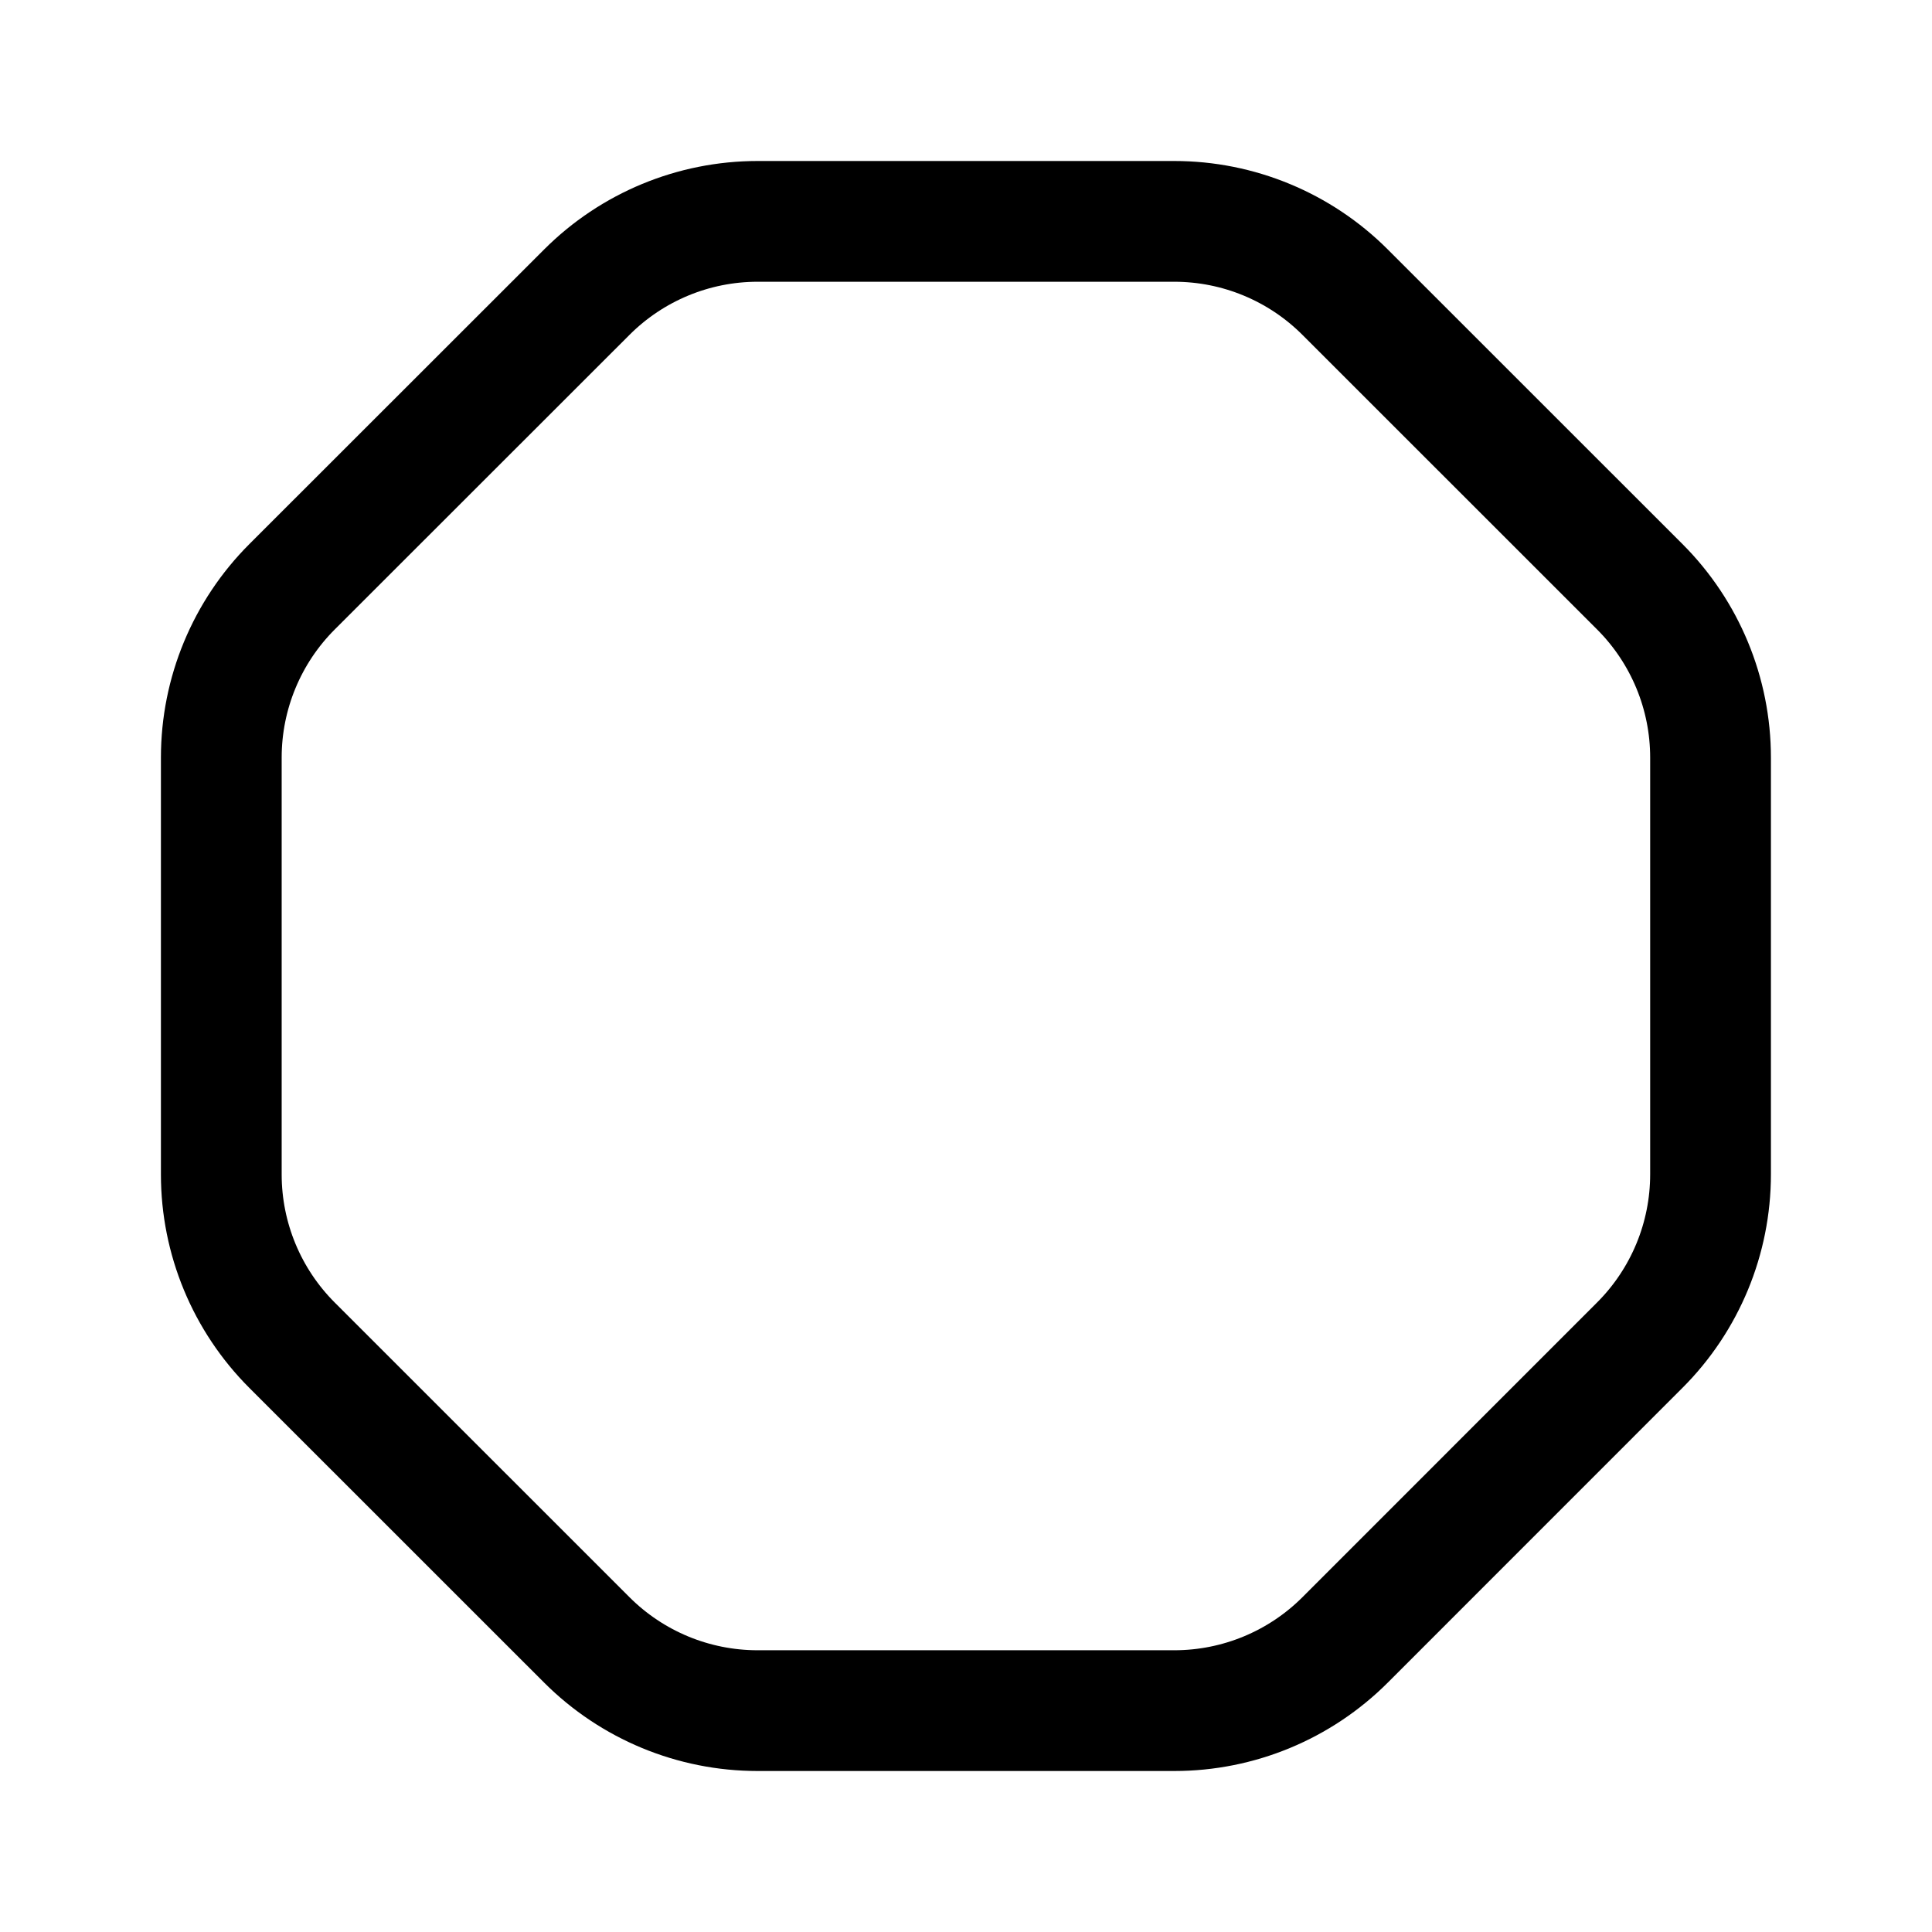
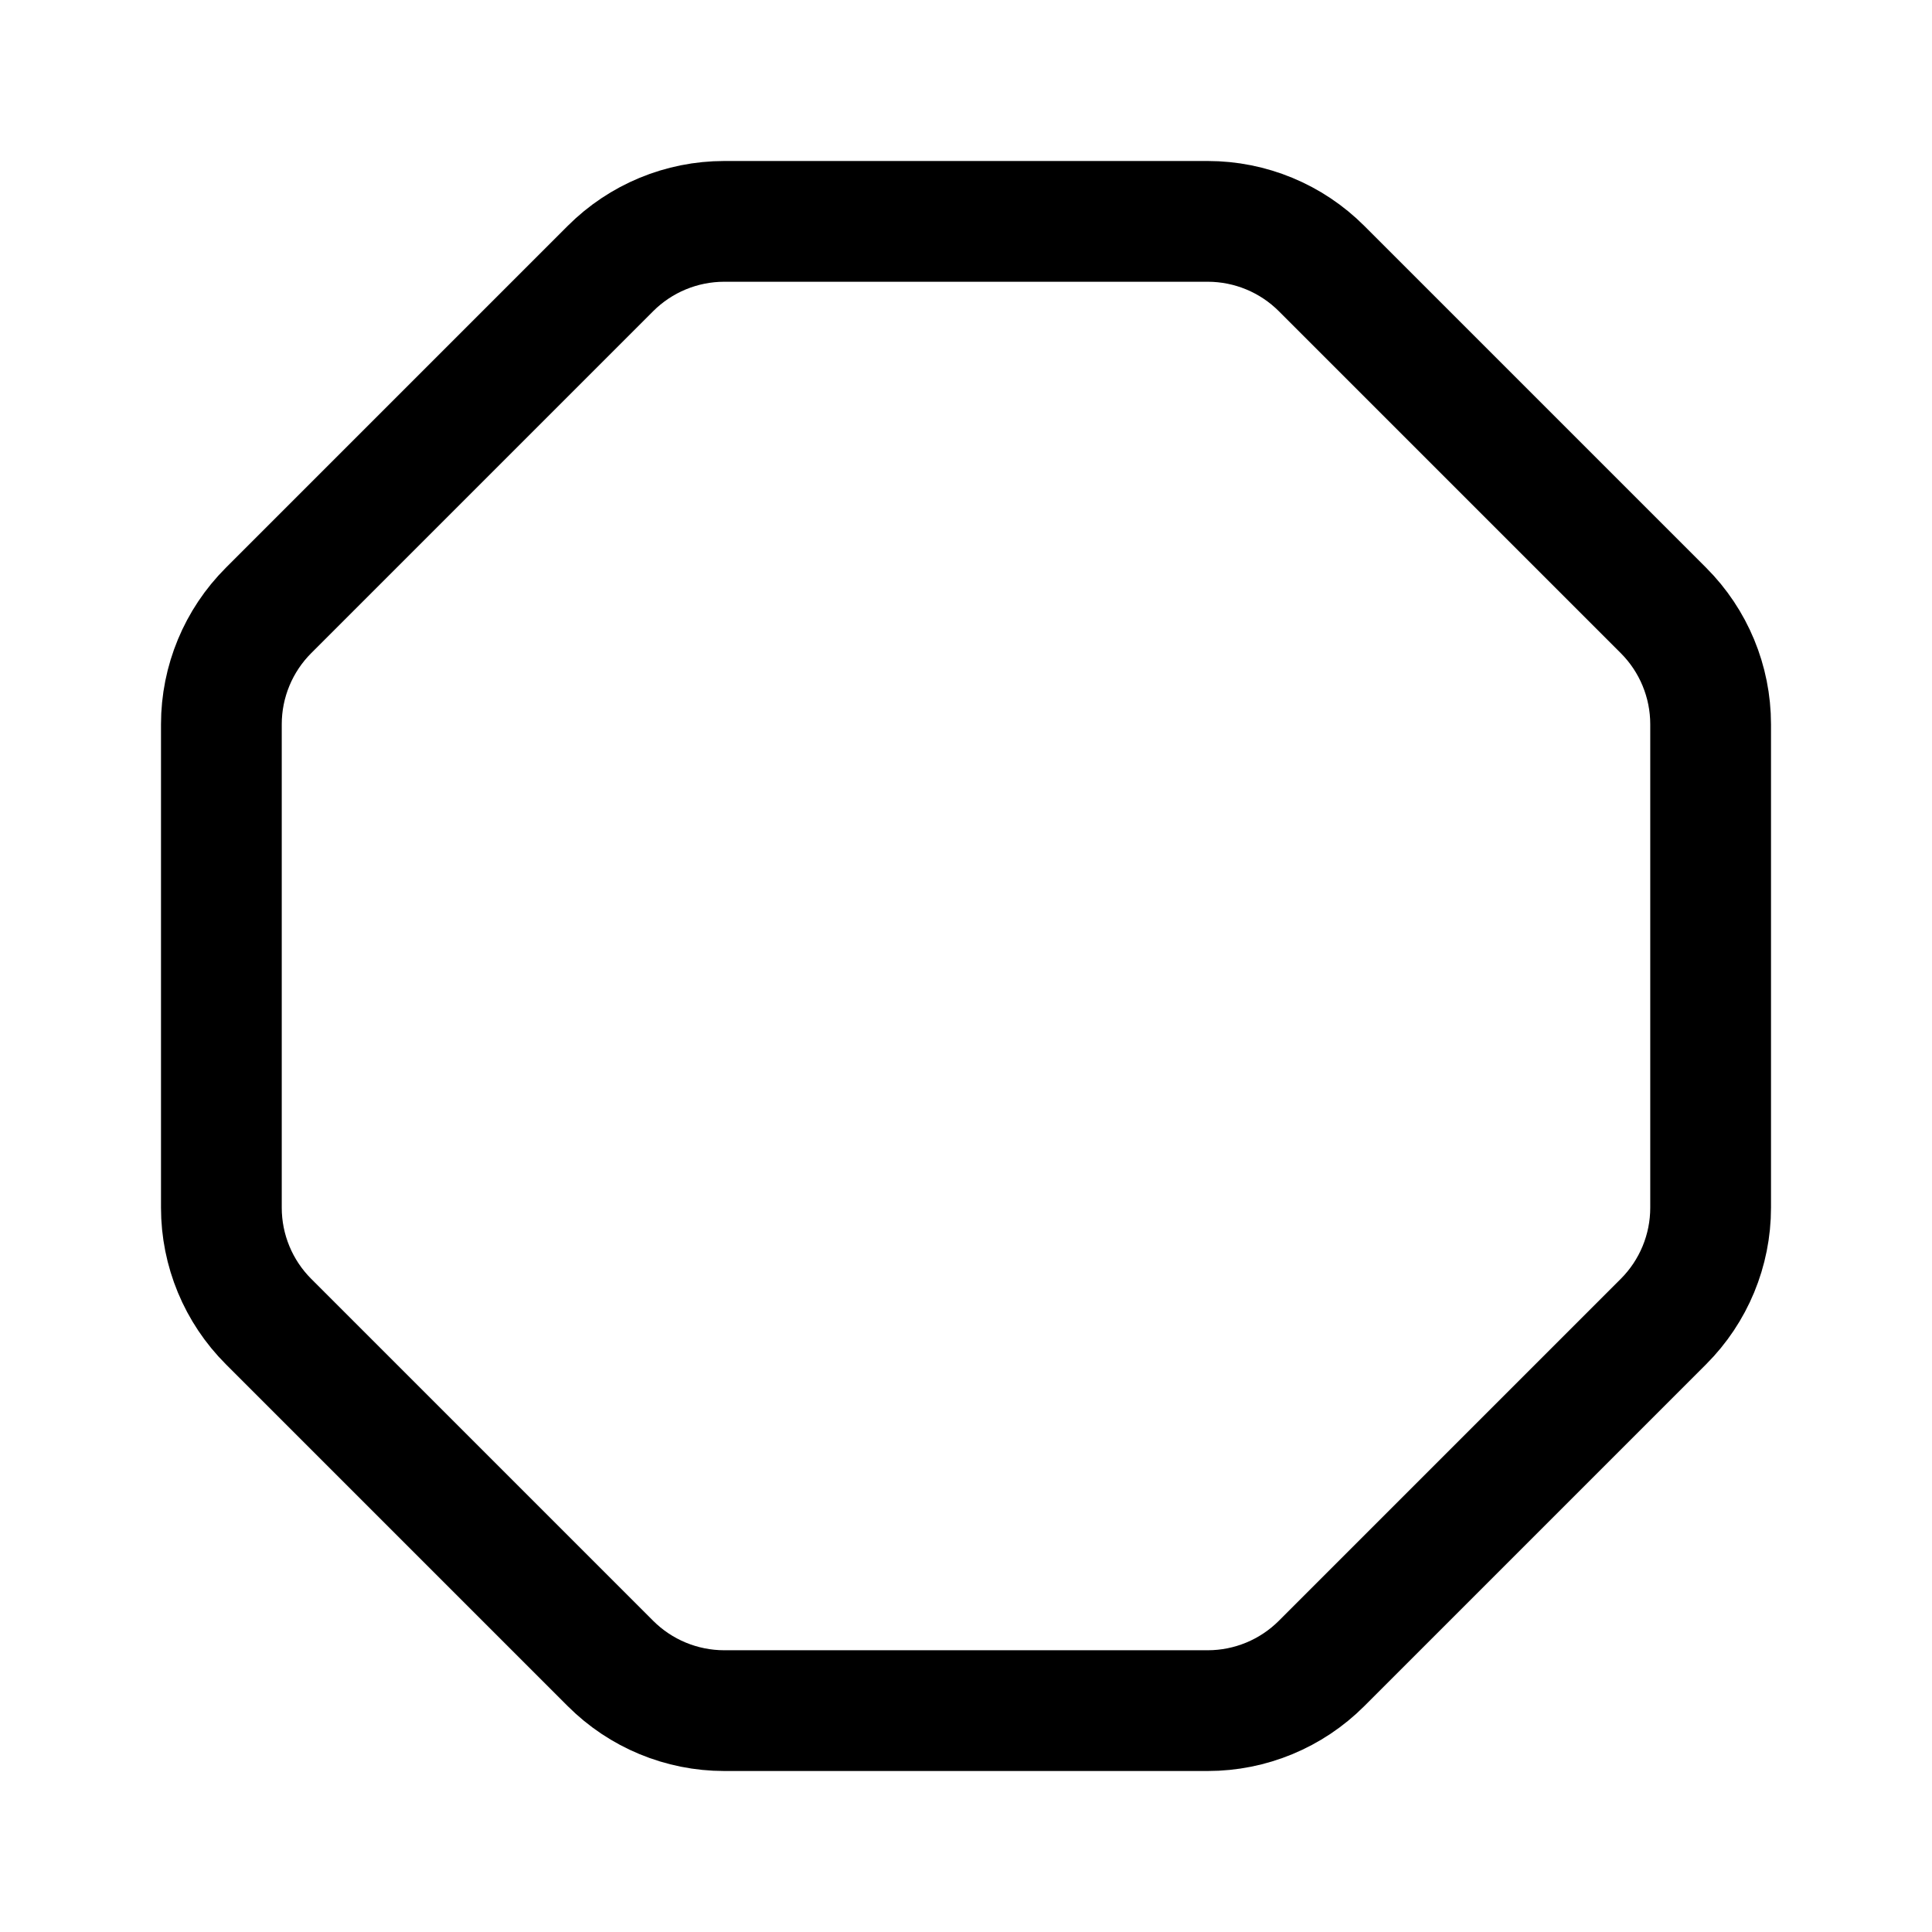
<svg xmlns="http://www.w3.org/2000/svg" width="24" height="24" fill="none" viewBox="0 0 24 24">
-   <path stroke="currentColor" stroke-linecap="round" stroke-linejoin="round" stroke-width="1.5" d="M7.29 3.629a3 3 0 0 1 2.12-.879h5.178a3 3 0 0 1 2.121.879l3.661 3.66a3 3 0 0 1 .879 2.122v5.178a3 3 0 0 1-.879 2.121l-3.66 3.661a3 3 0 0 1-2.122.879H9.41a3 3 0 0 1-2.121-.879l-3.661-3.66a3 3 0 0 1-.879-2.122V9.41a3 3 0 0 1 .879-2.121z" />
+   <path stroke="currentColor" stroke-linecap="round" stroke-linejoin="round" stroke-width="1.5" d="M7.583 3.336a2 2 0 0 1 1.414-.586h6.006a2 2 0 0 1 1.414.586l4.247 4.247a2 2 0 0 1 .586 1.414v6.006a2 2 0 0 1-.586 1.414l-4.247 4.247a2 2 0 0 1-1.414.586H8.997a2 2 0 0 1-1.414-.586l-4.247-4.247a2 2 0 0 1-.586-1.414V8.997a2 2 0 0 1 .586-1.414z" />
</svg>
